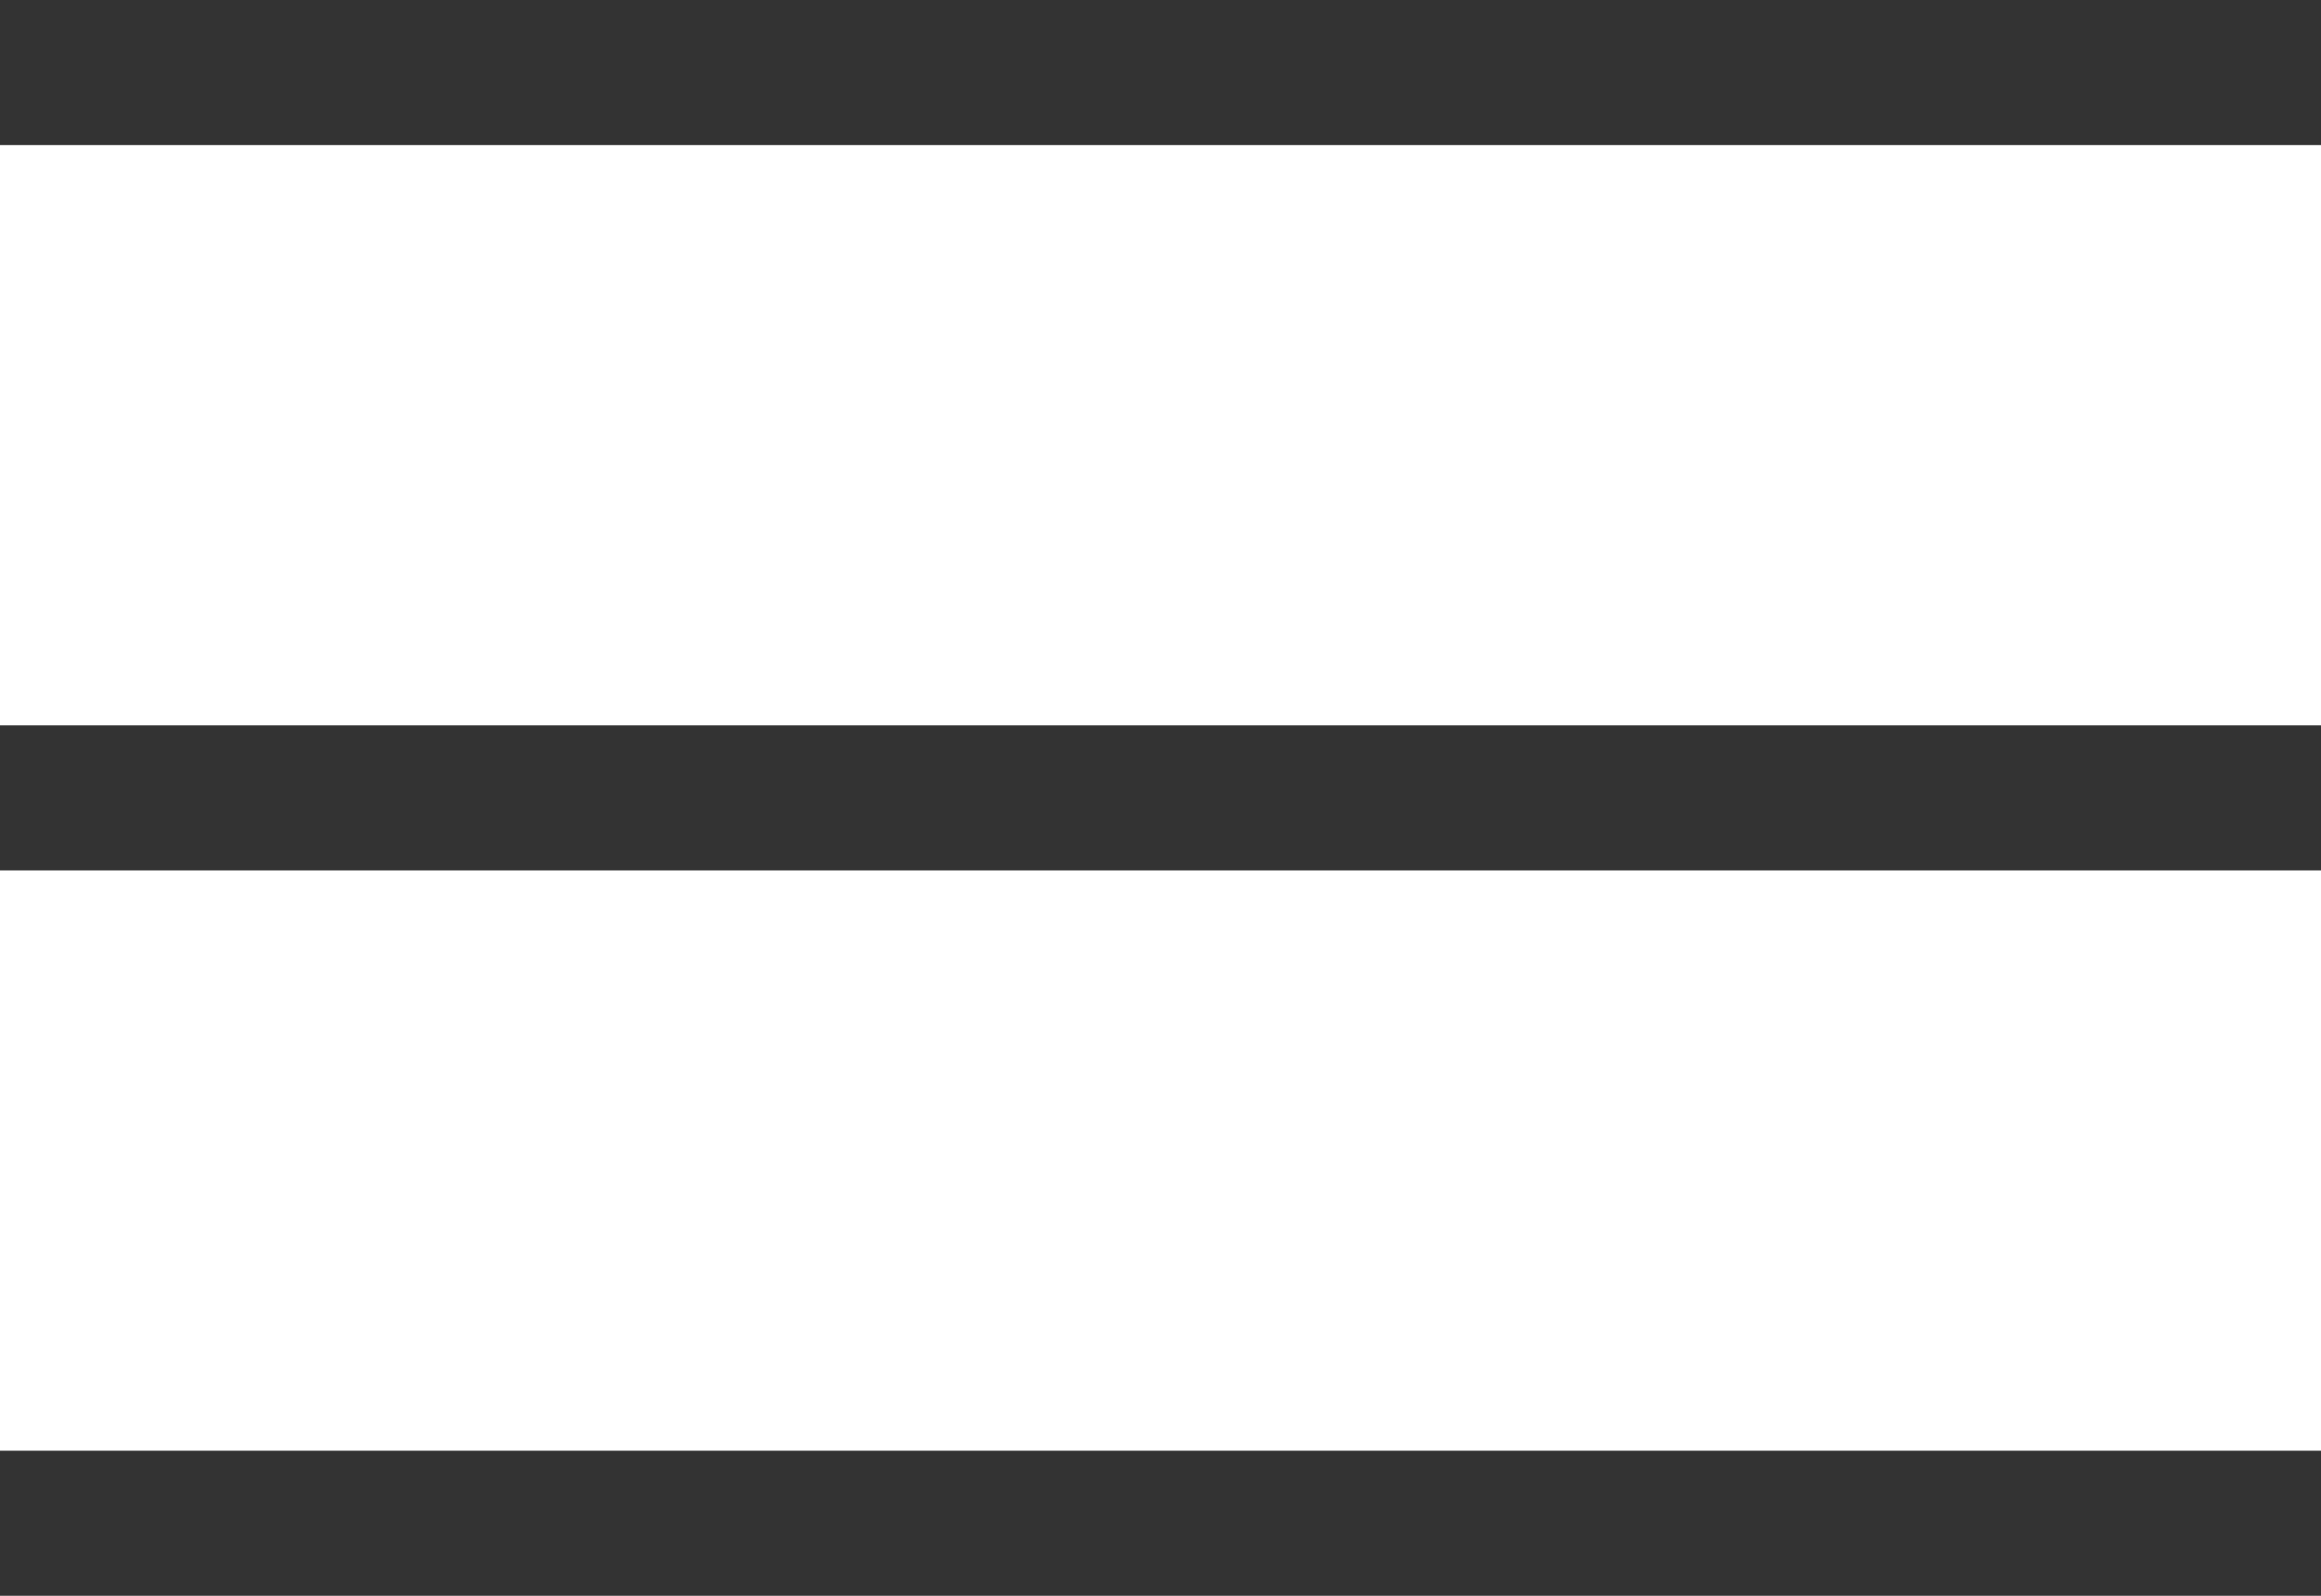
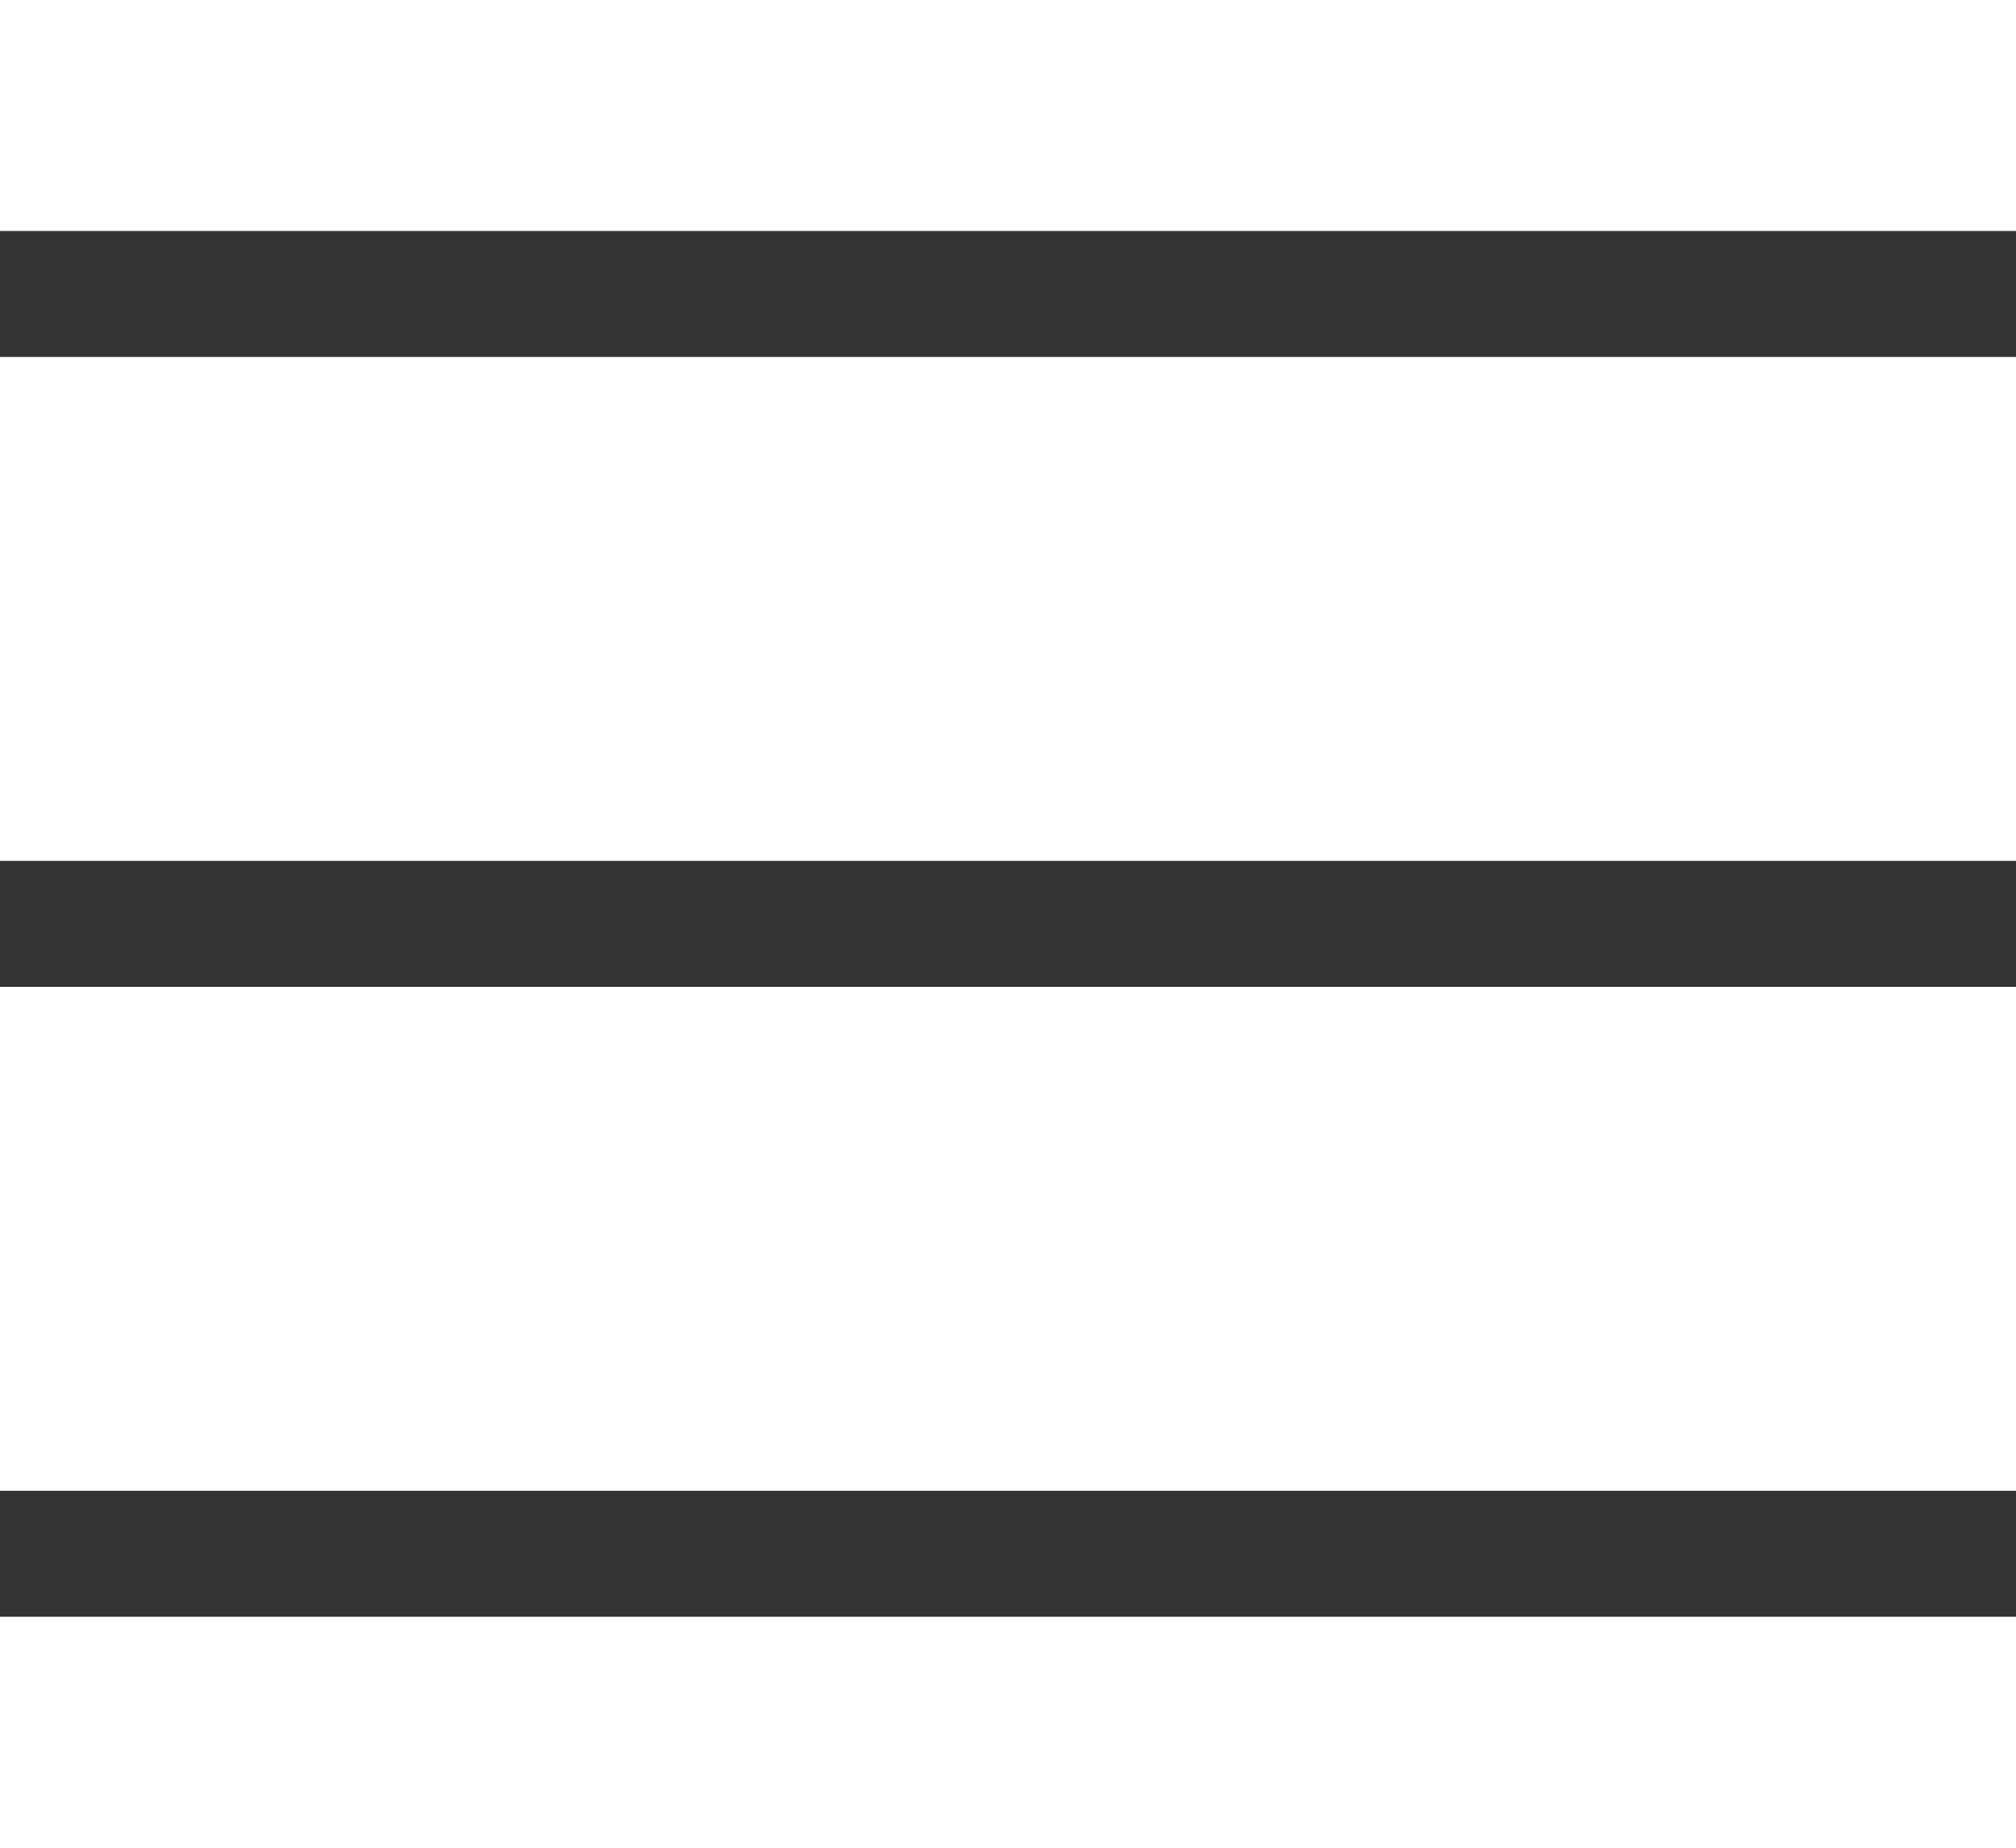
- <svg xmlns="http://www.w3.org/2000/svg" width="32" height="22" viewBox="0 0 32 22" fill="none">
+ <svg xmlns="http://www.w3.org/2000/svg" width="24" height="22" viewBox="0 0 32 22" fill="none">
  <line y1="1" x2="32" y2="1" stroke="#333333" stroke-width="2" />
  <line y1="11" x2="32" y2="11" stroke="#333333" stroke-width="2" />
  <line y1="21" x2="32" y2="21" stroke="#333333" stroke-width="2" />
</svg>
